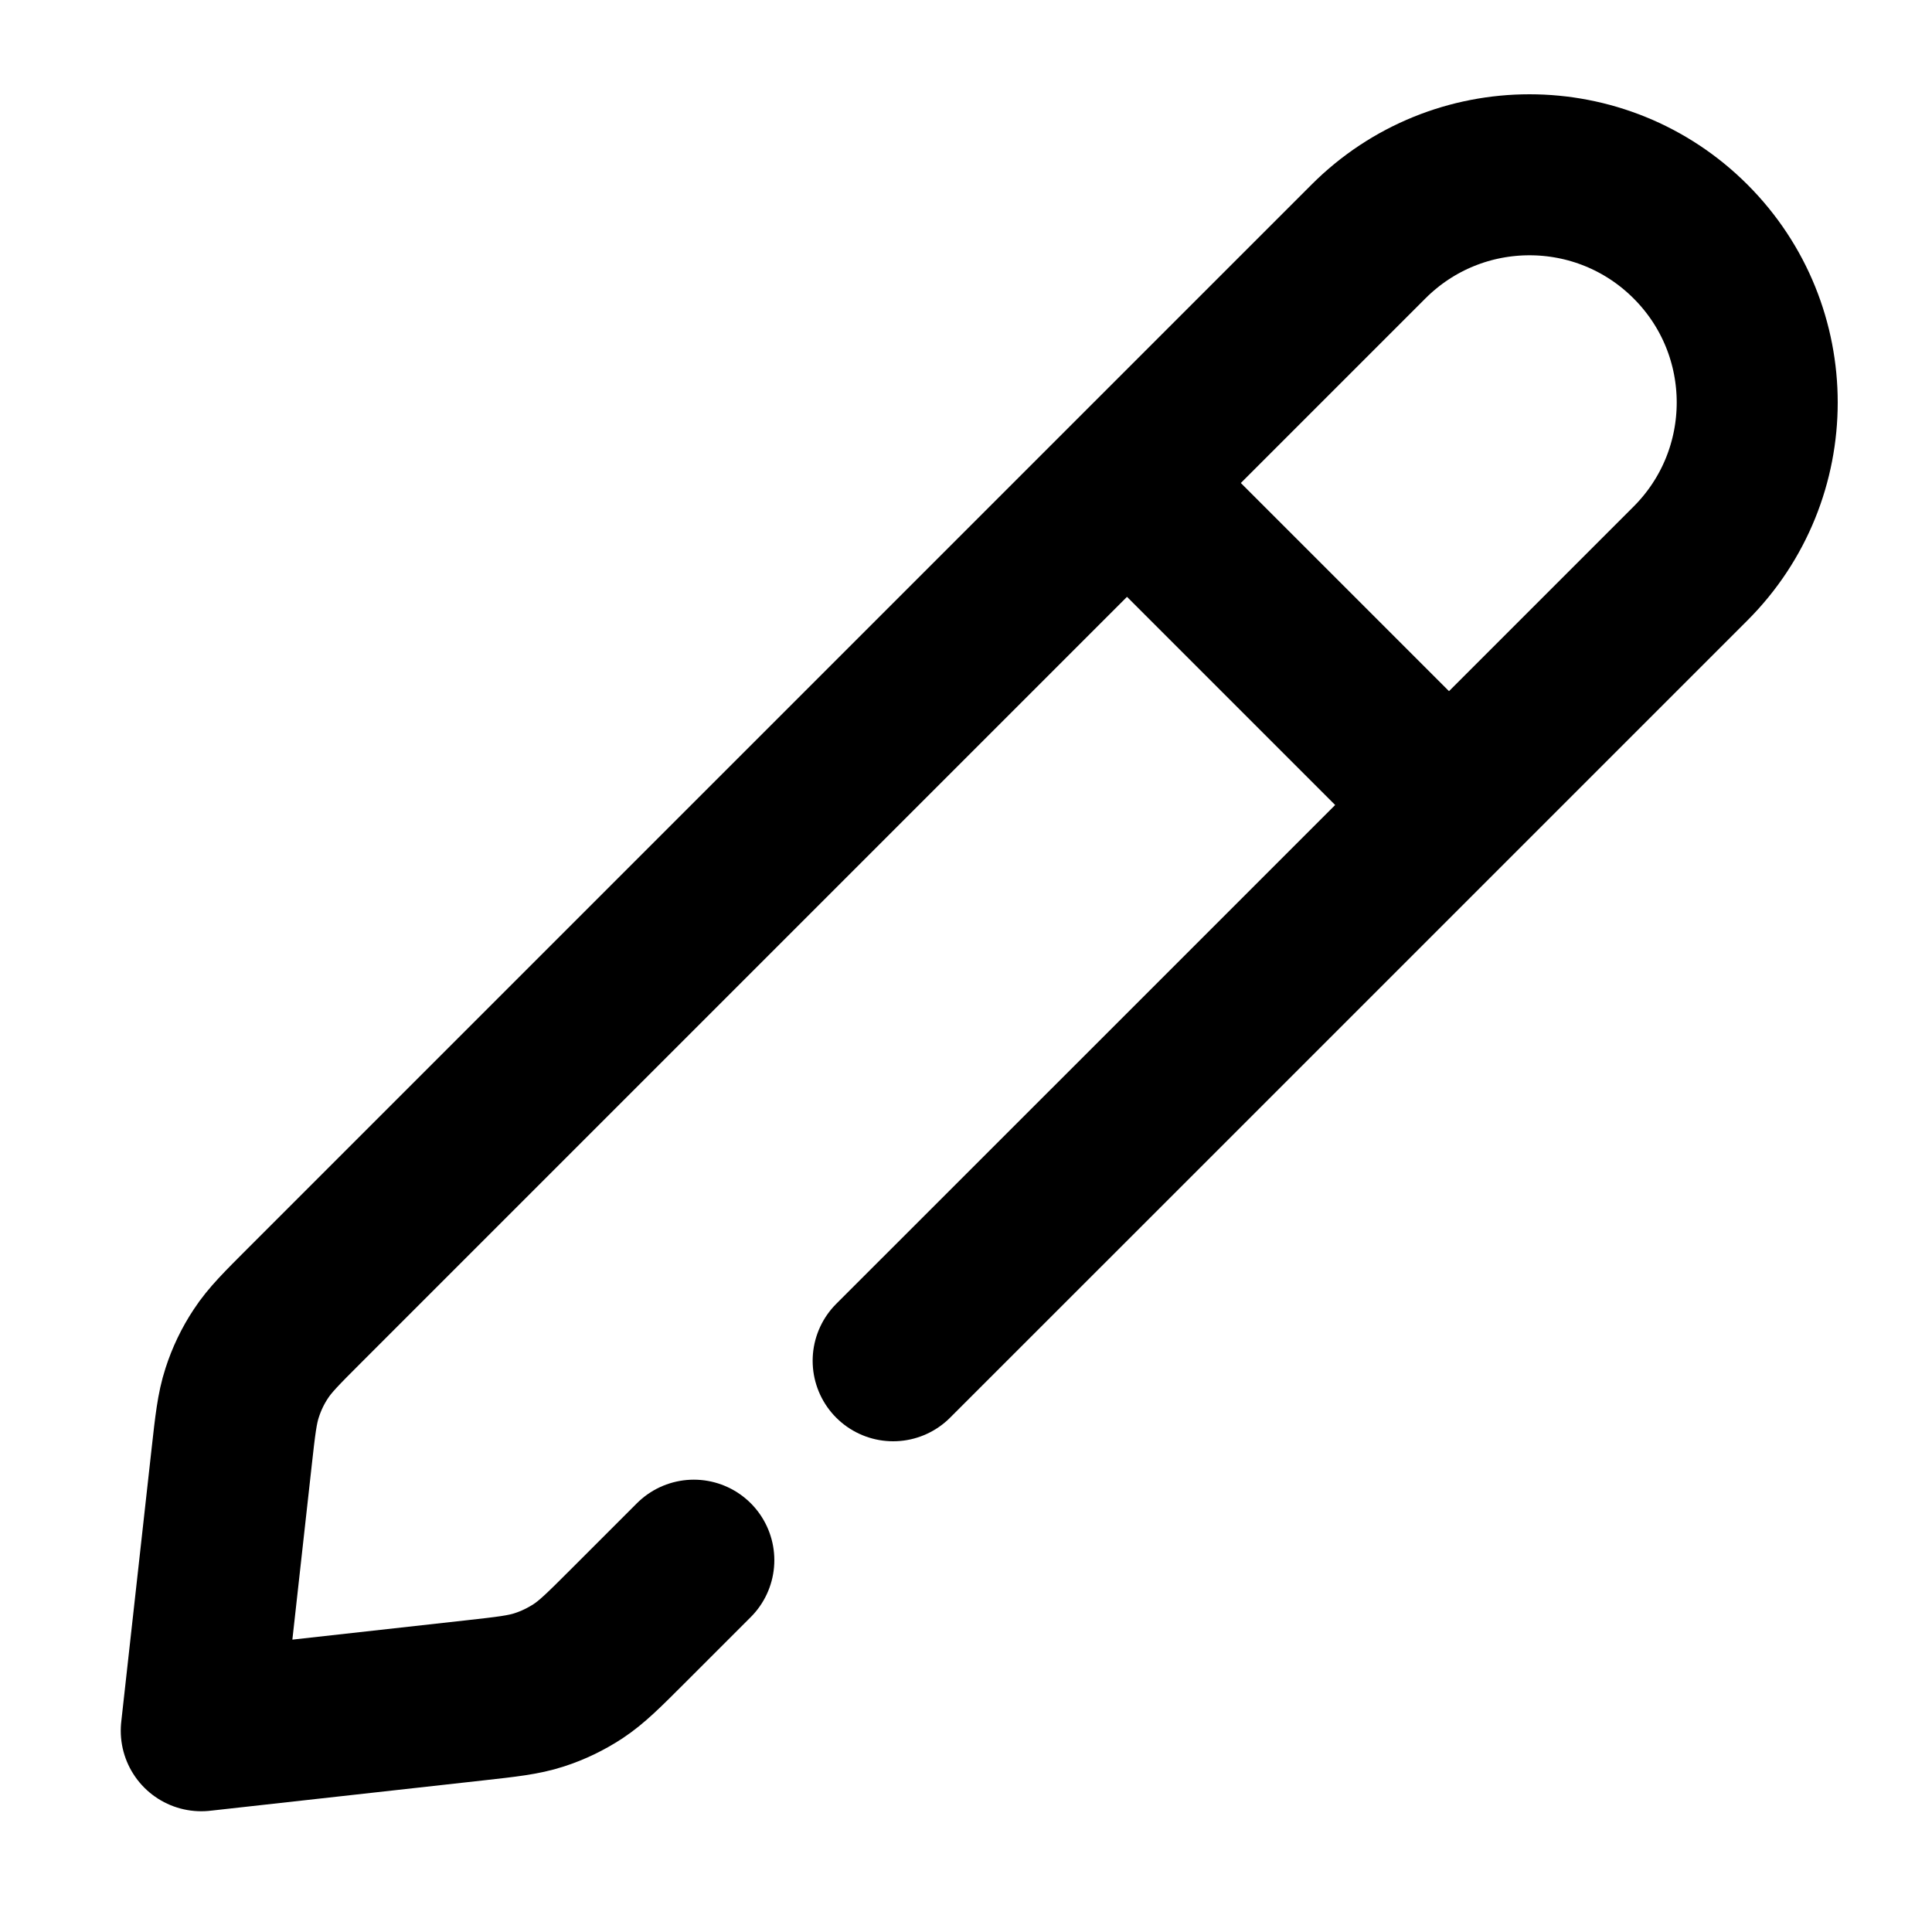
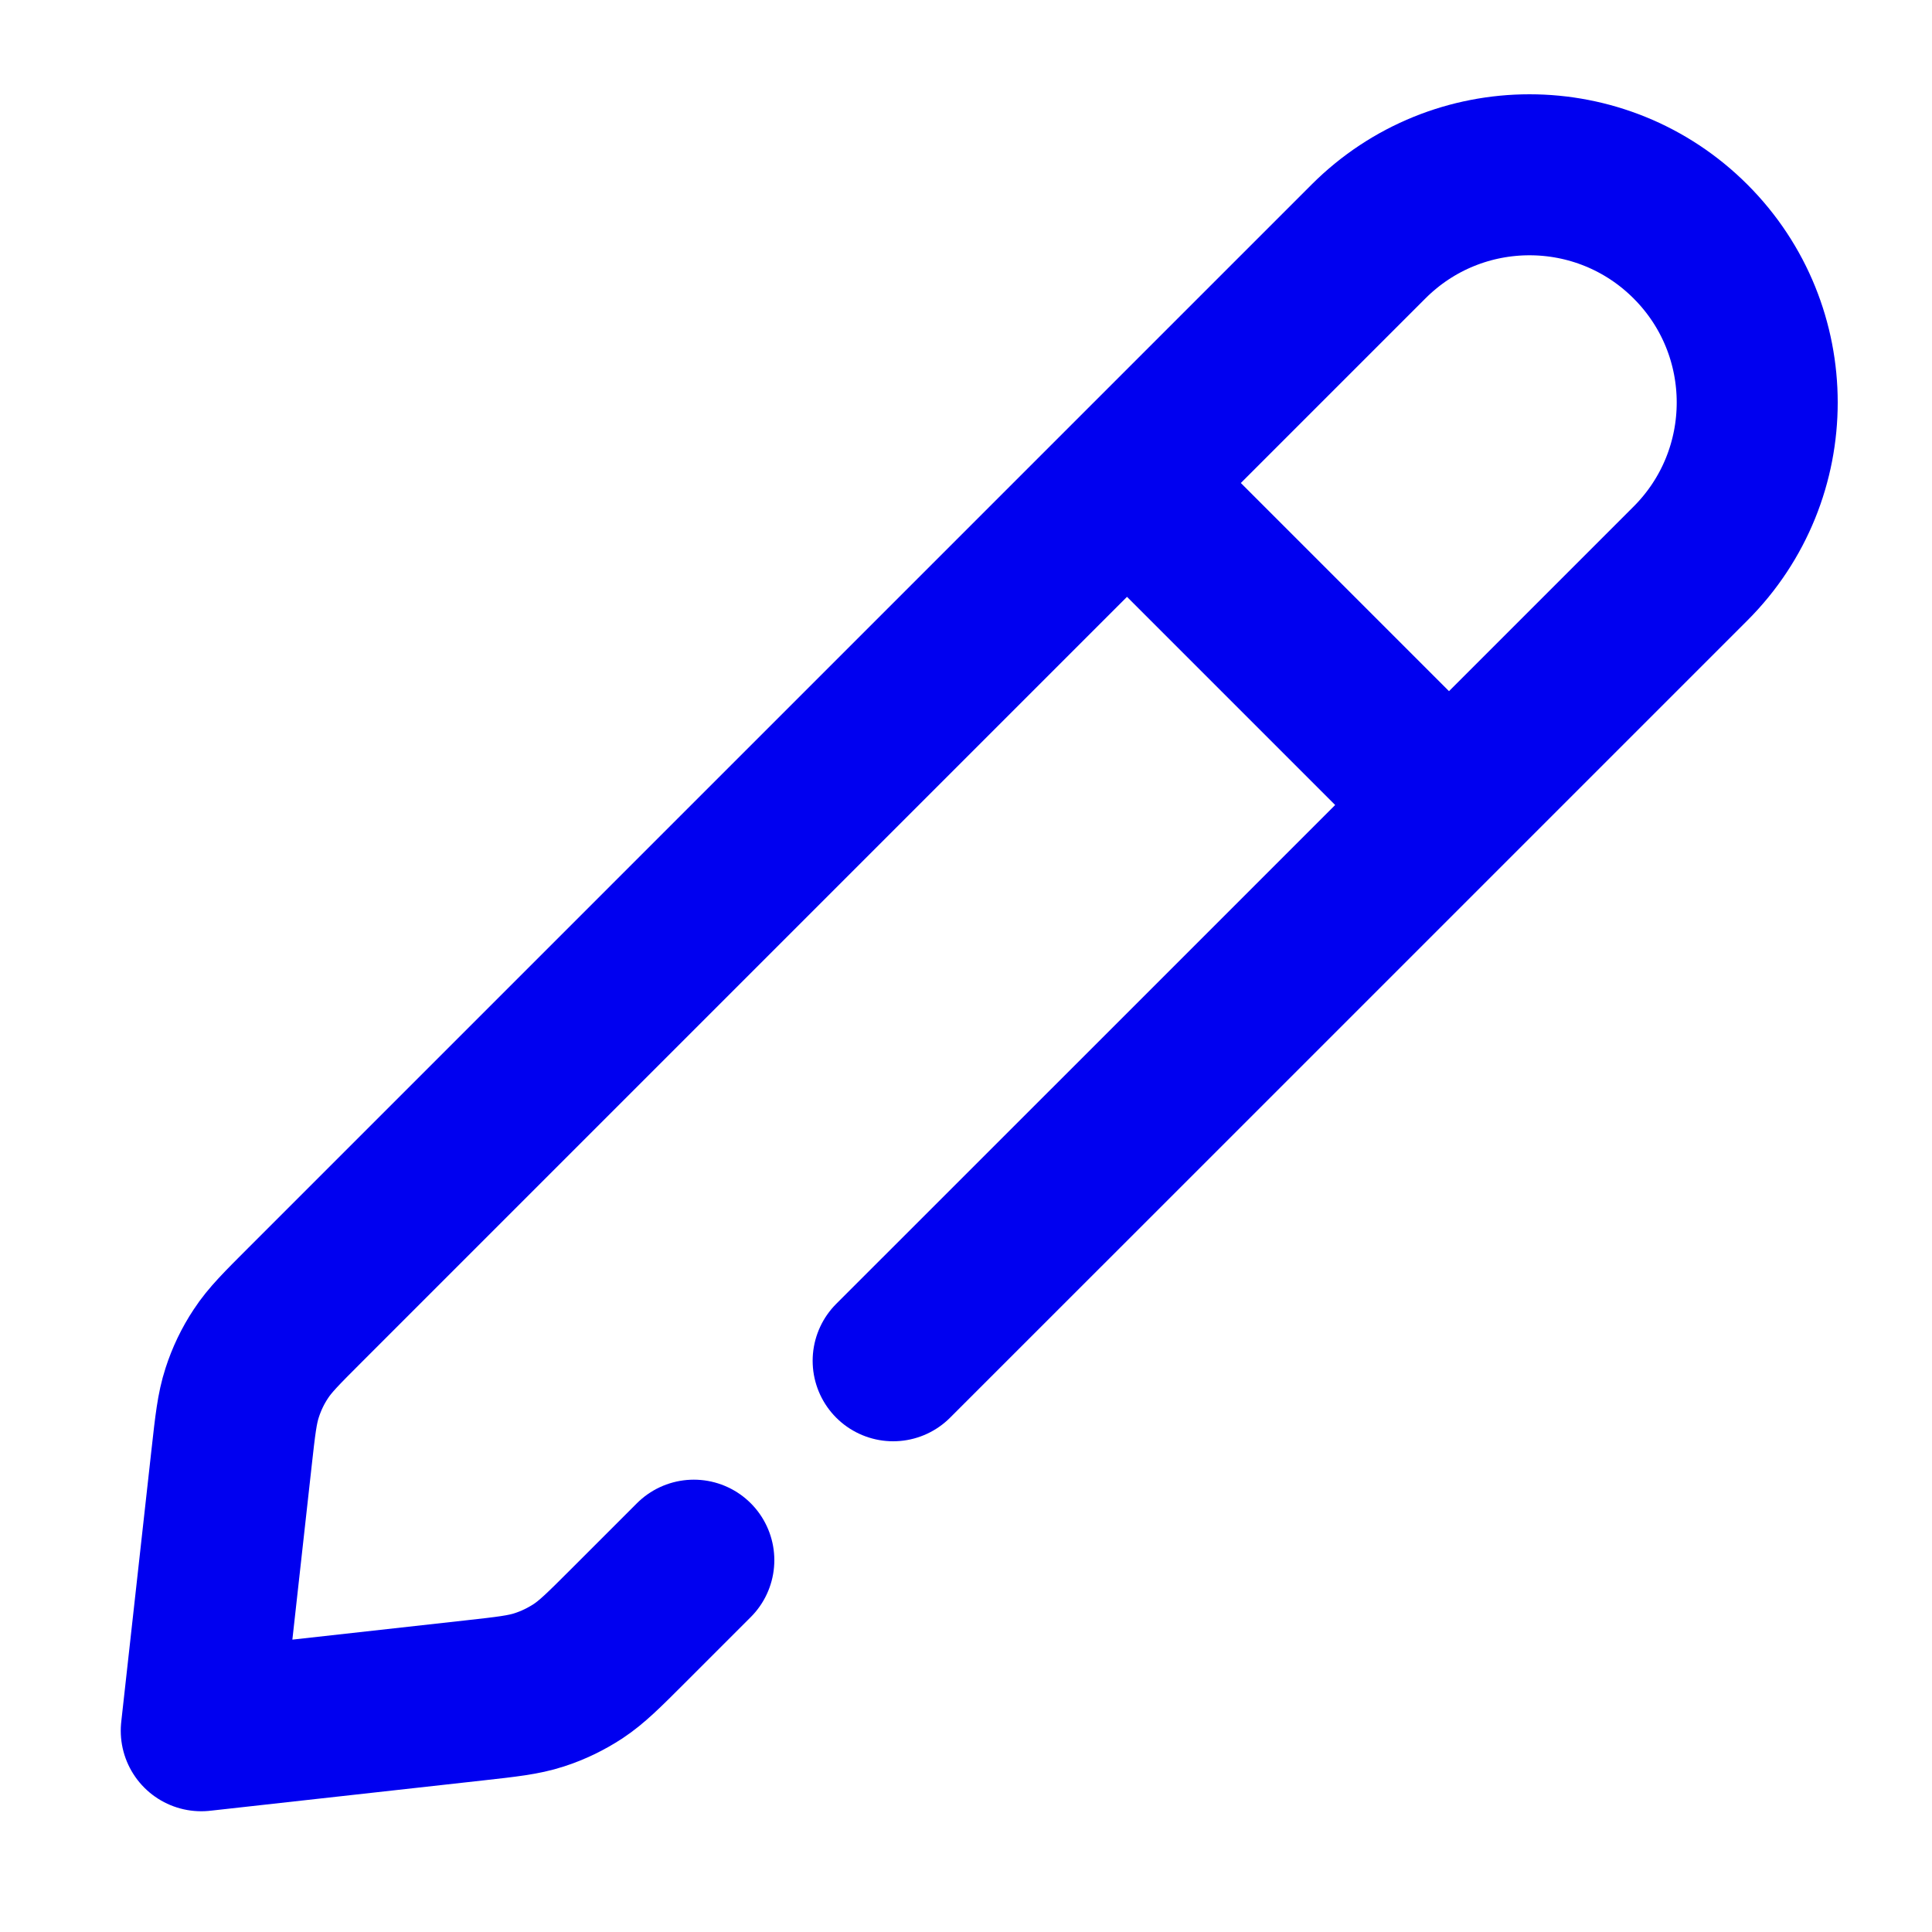
<svg xmlns="http://www.w3.org/2000/svg" width="24" height="24" viewBox="0 0 24 24" fill="none">
-   <path d="M18 10L14 6M11.095 16.904L14.397 13.603L21 7C22.105 5.895 22.105 4.104 21 3C19.895 1.895 18.105 1.895 17 3L3.794 16.206C3.5 16.5 3.352 16.647 3.241 16.817C3.141 16.967 3.063 17.131 3.008 17.302C2.945 17.495 2.922 17.702 2.876 18.116L2.5 21.5L5.884 21.124C6.298 21.078 6.505 21.055 6.698 20.992C6.869 20.937 7.032 20.858 7.183 20.759C7.352 20.647 7.5 20.5 7.794 20.206L8.619 19.381" stroke="#000" stroke-width="2" stroke-linecap="round" stroke-linejoin="round" />
+   <path d="M18 10L14 6M11.095 16.904L14.397 13.603L21 7C22.105 5.895 22.105 4.104 21 3C19.895 1.895 18.105 1.895 17 3L3.794 16.206C3.5 16.5 3.352 16.647 3.241 16.817C3.141 16.967 3.063 17.131 3.008 17.302C2.945 17.495 2.922 17.702 2.876 18.116L2.5 21.5L5.884 21.124C6.298 21.078 6.505 21.055 6.698 20.992C6.869 20.937 7.032 20.858 7.183 20.759C7.352 20.647 7.5 20.5 7.794 20.206L8.619 19.381" stroke="#0000F0" stroke-width="2" stroke-linecap="round" stroke-linejoin="round" />
</svg>
